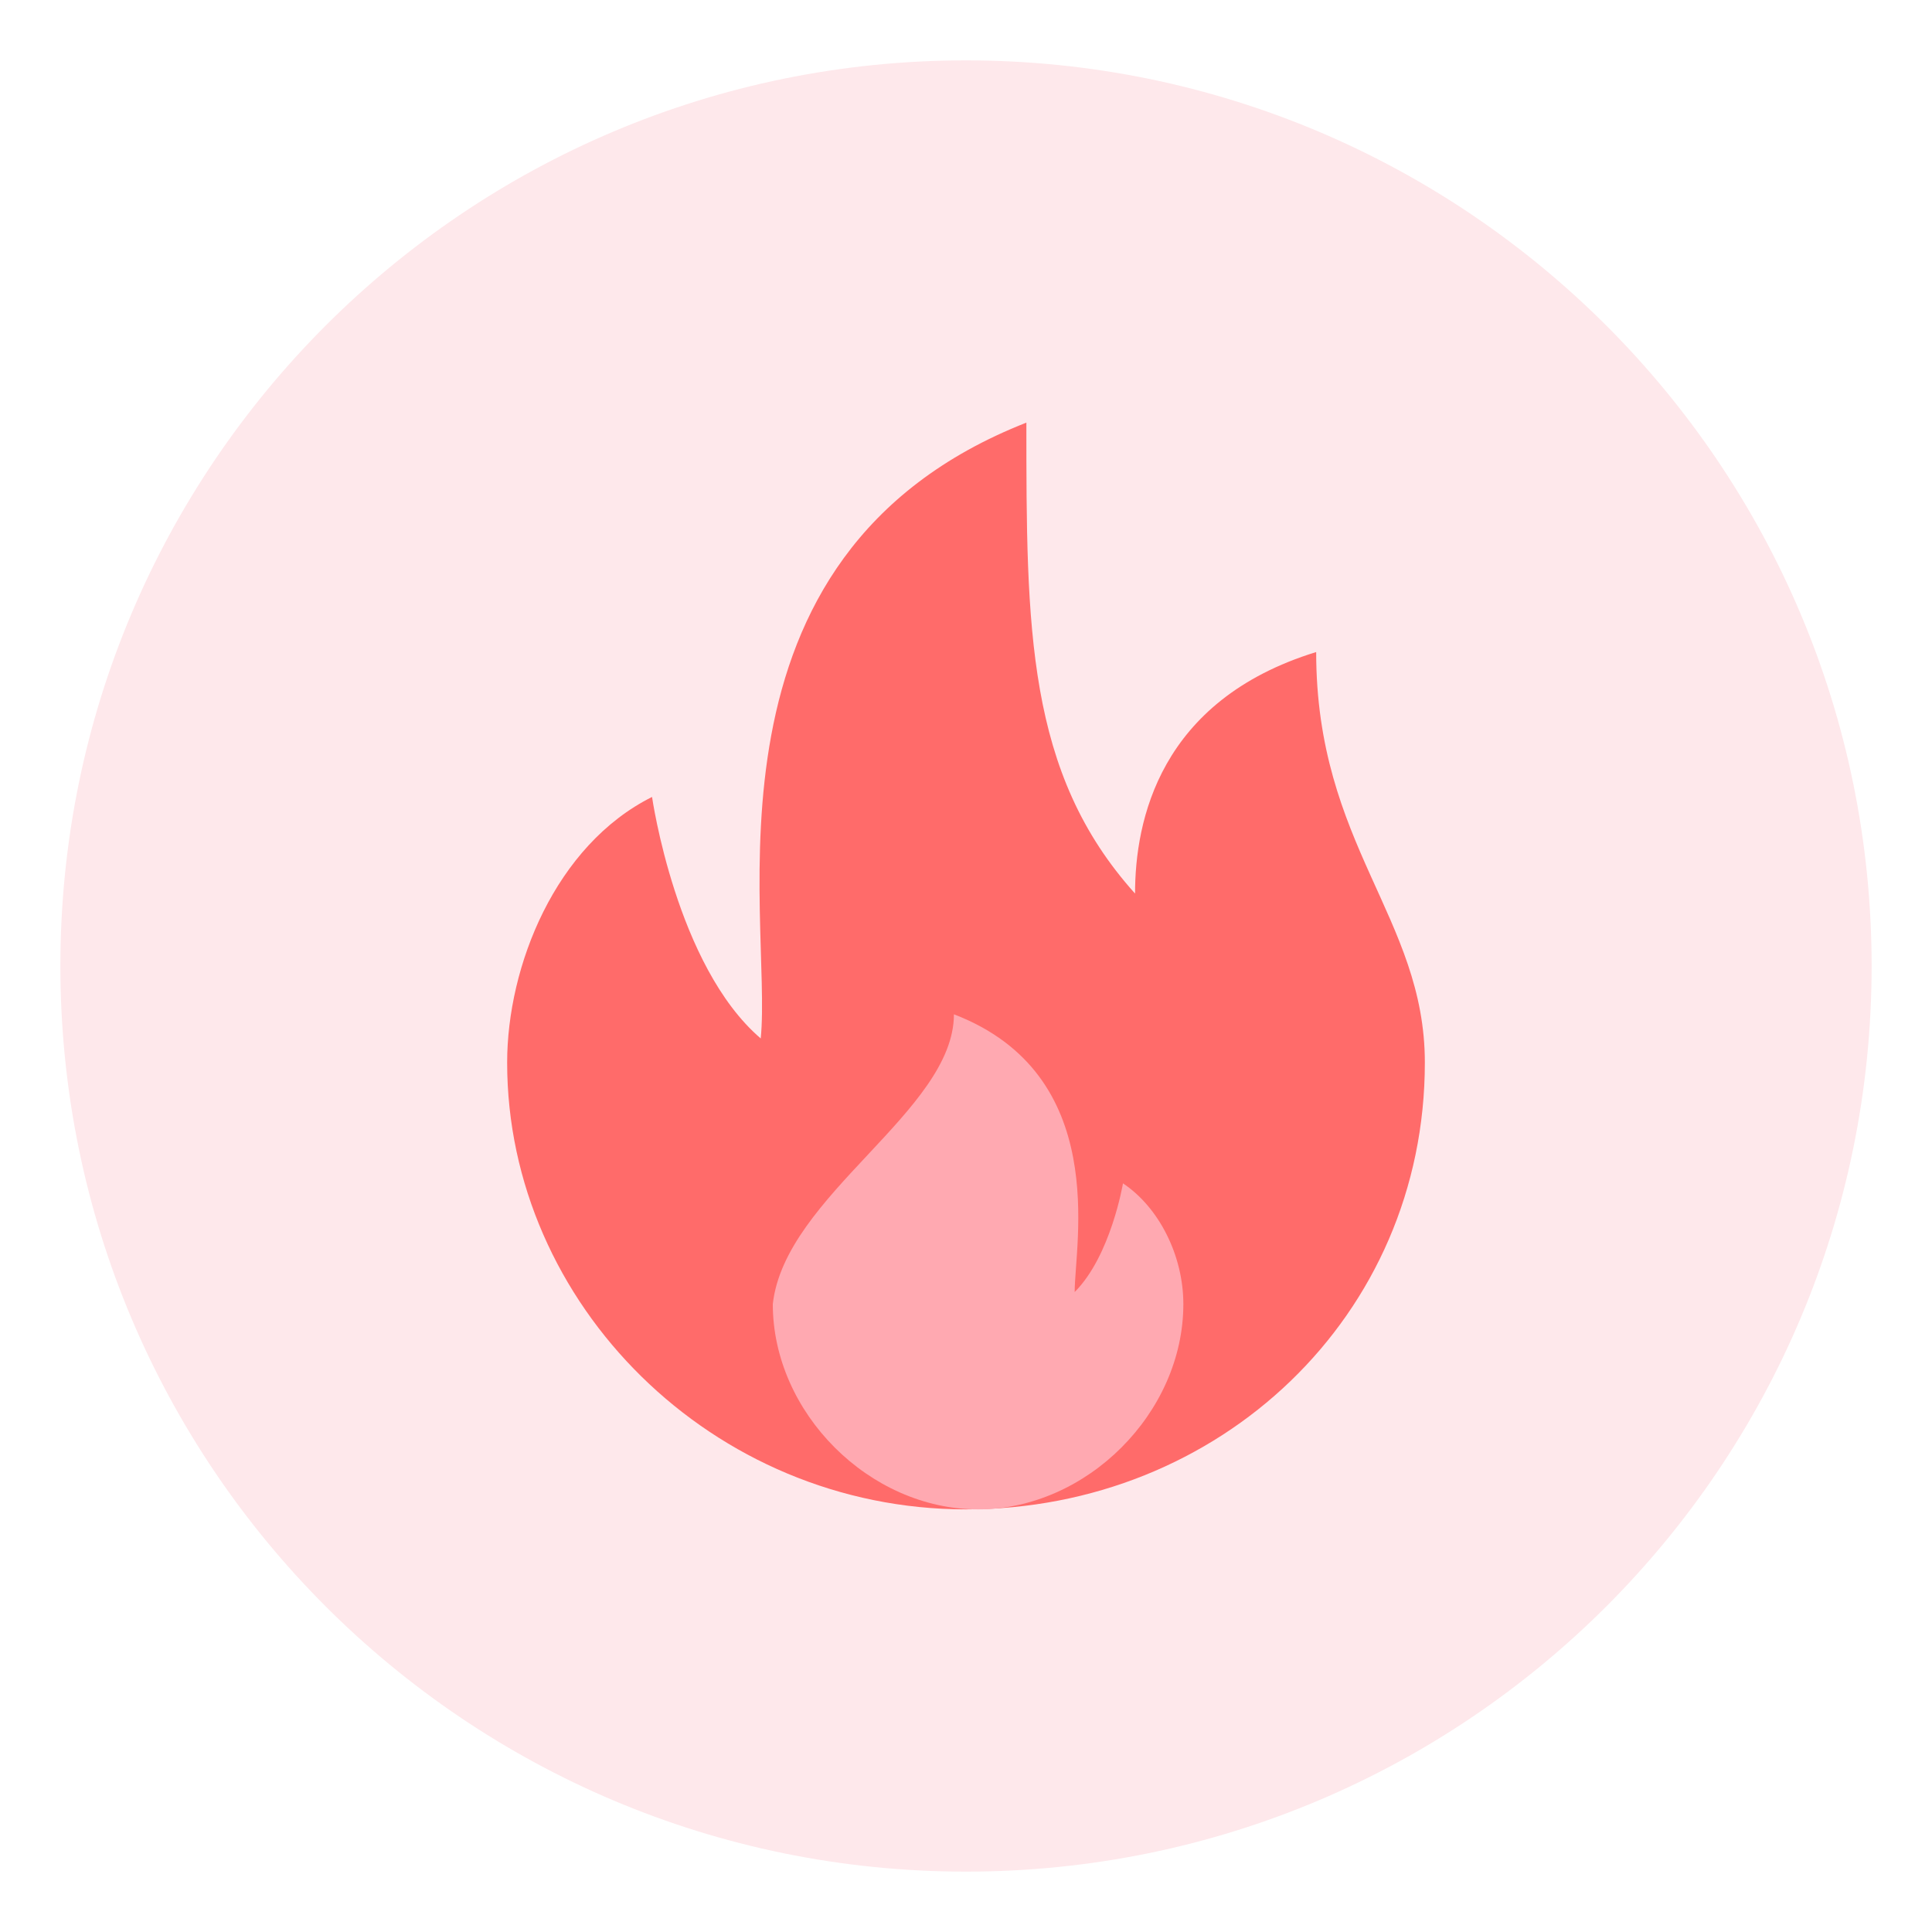
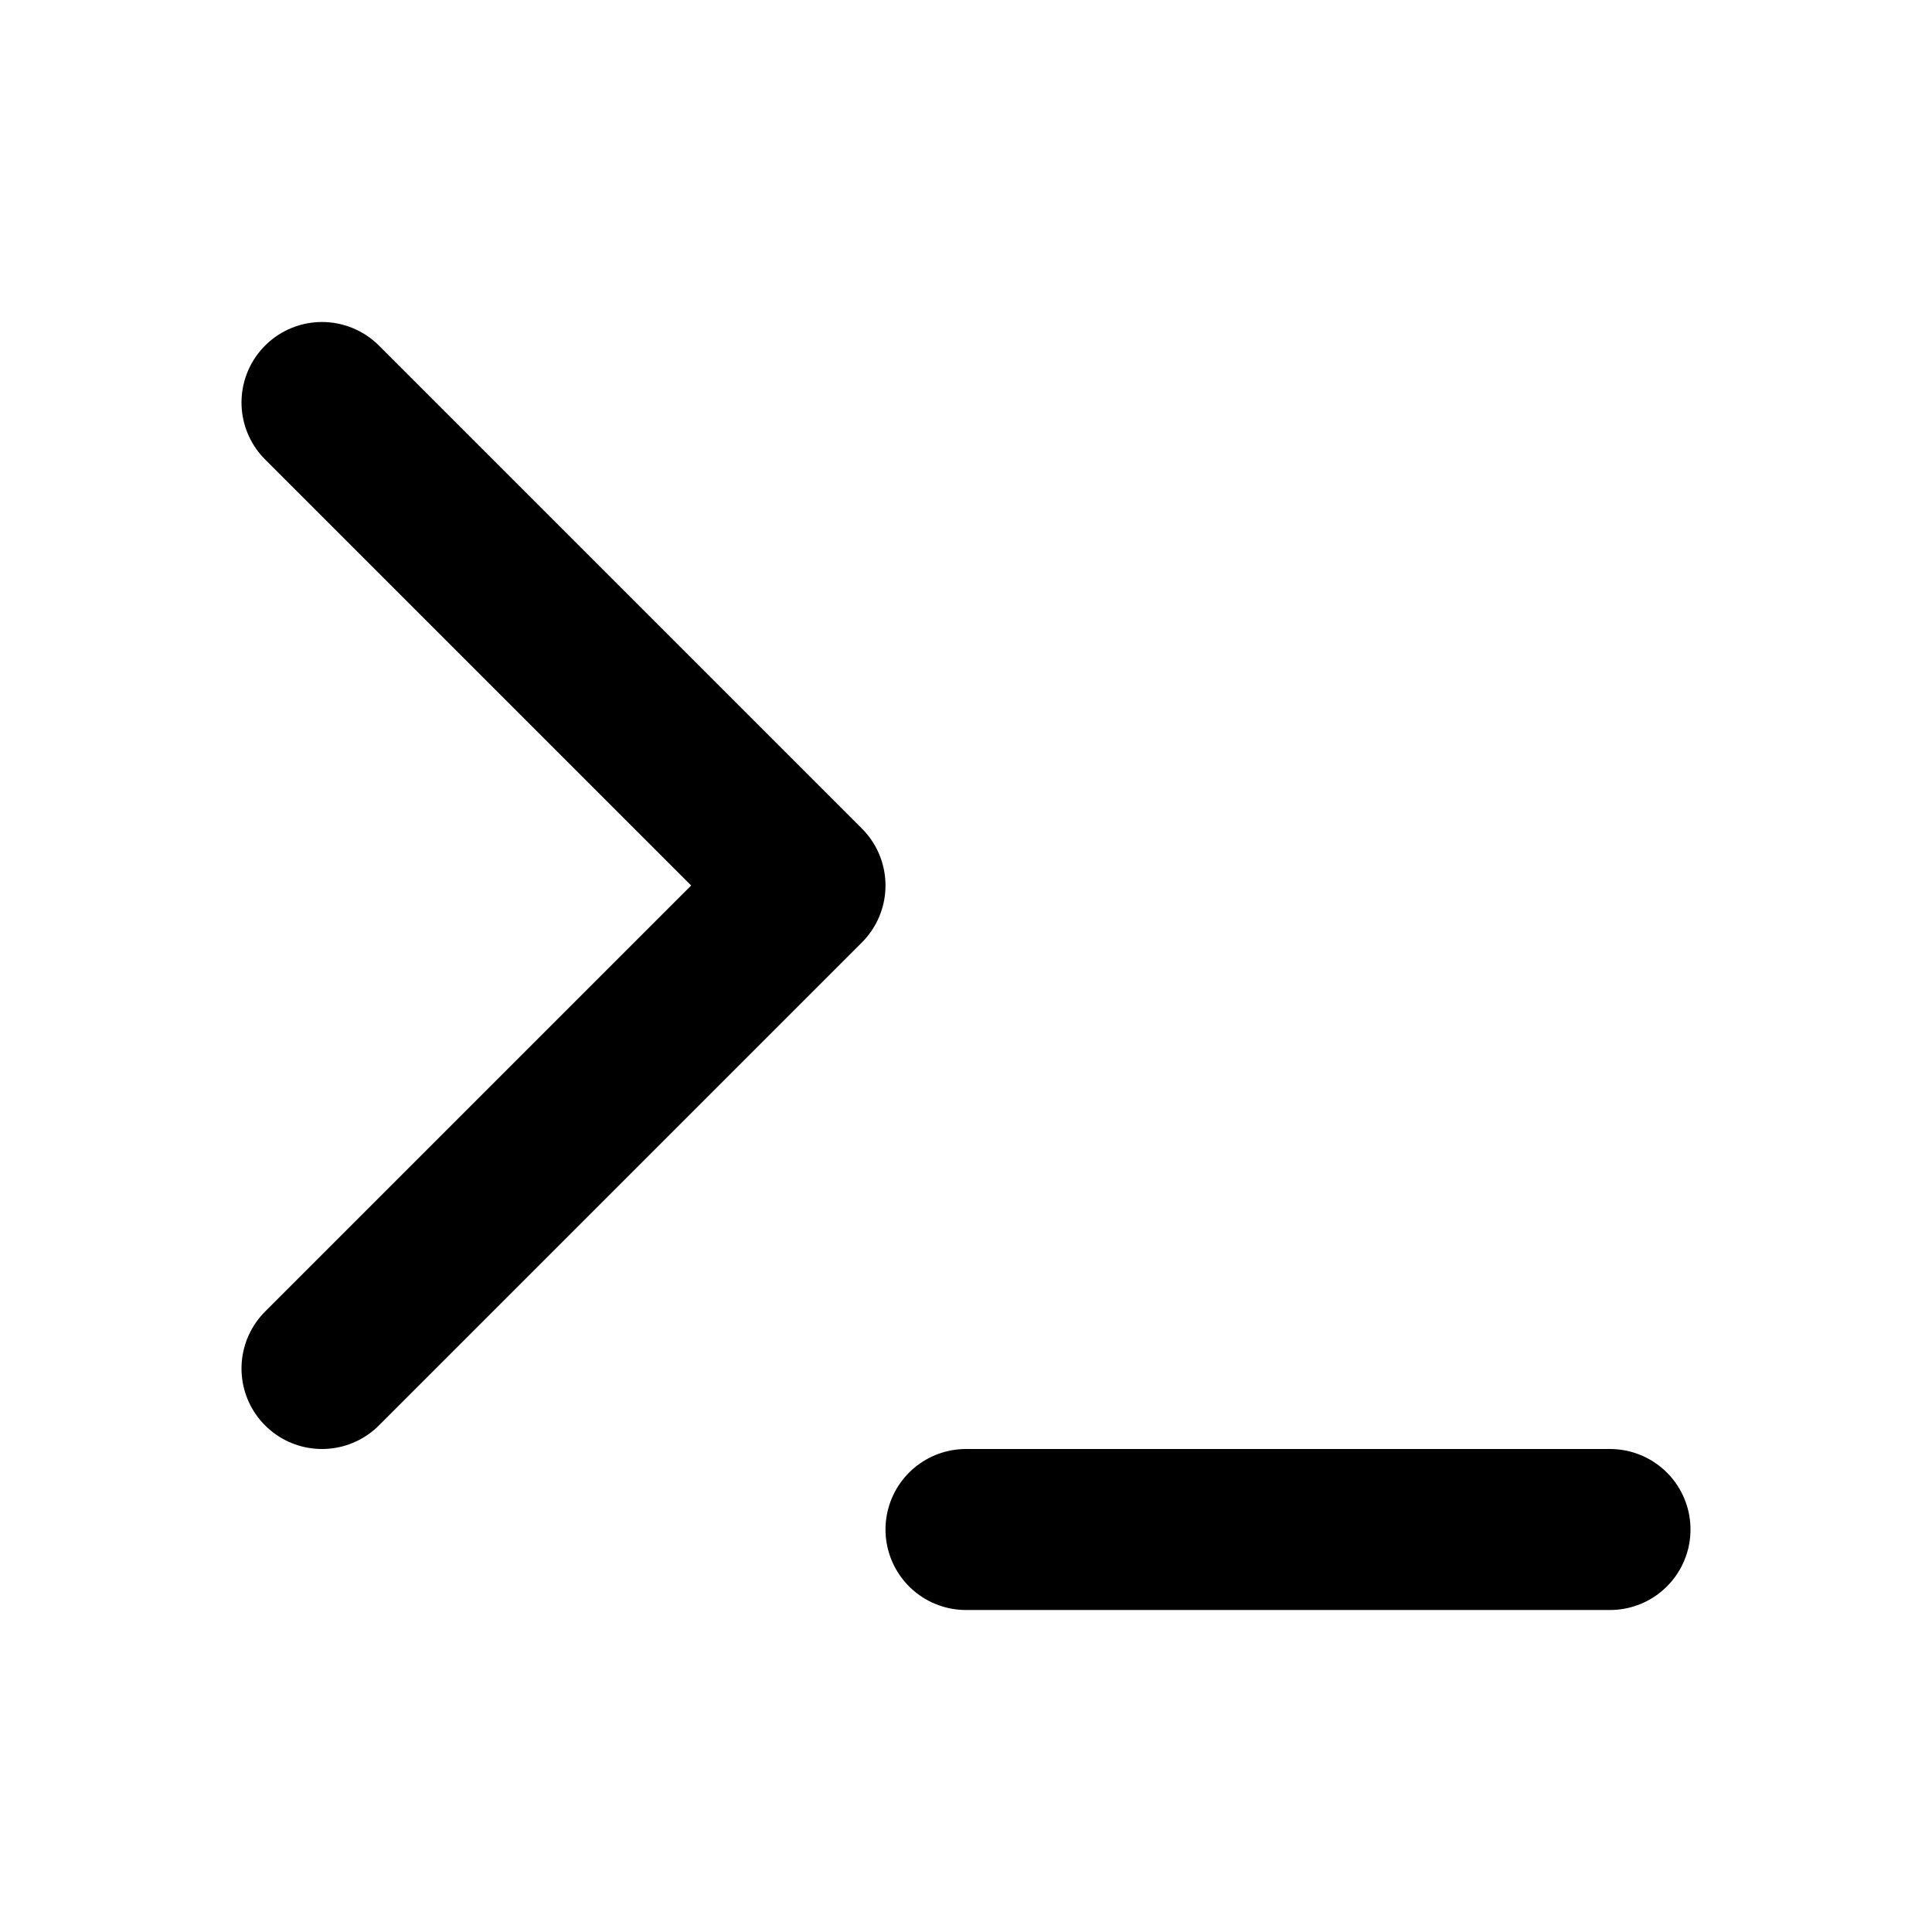
- <svg xmlns="http://www.w3.org/2000/svg" height="800" viewBox="0 0 1024 1024" width="800">
-   <path d="m32 512a480 480 0 1 0 960 0 480 480 0 1 0 -960 0z" fill="#fee8eb" />
-   <path d="m601.6 473.6c-57.6-64-57.6-140.8-57.6-249.6-179.2 70.4-134.4 262.4-140.8 326.4-44.8-38.4-57.6-128-57.6-128-51.2 25.6-76.8 89.6-76.8 140.8 0 128 108.8 236.8 243.2 236.8s243.2-102.4 243.2-236.8c0-76.8-57.6-115.2-57.6-217.6-83.2 25.6-96 89.6-96 128z" fill="#ff6b6a" />
-   <path d="m505.6 537.6c83.2 32 64 121.6 64 147.2 19.2-19.2 25.6-57.6 25.6-57.6 19.2 12.8 32 38.4 32 64 0 57.6-51.2 108.8-108.8 108.8s-108.8-51.2-108.8-108.8c6.4-57.6 96-102.4 96-153.6z" fill="#ffa9b1" />
+ <svg xmlns="http://www.w3.org/2000/svg" width="32" height="32" viewBox="0 0 24 24" fill="none" stroke="black" stroke-width="2" stroke-linecap="round" stroke-linejoin="round">
+   <path d="M12 19h8" />
+   <path d="m4 17 6-6-6-6" />
</svg>
